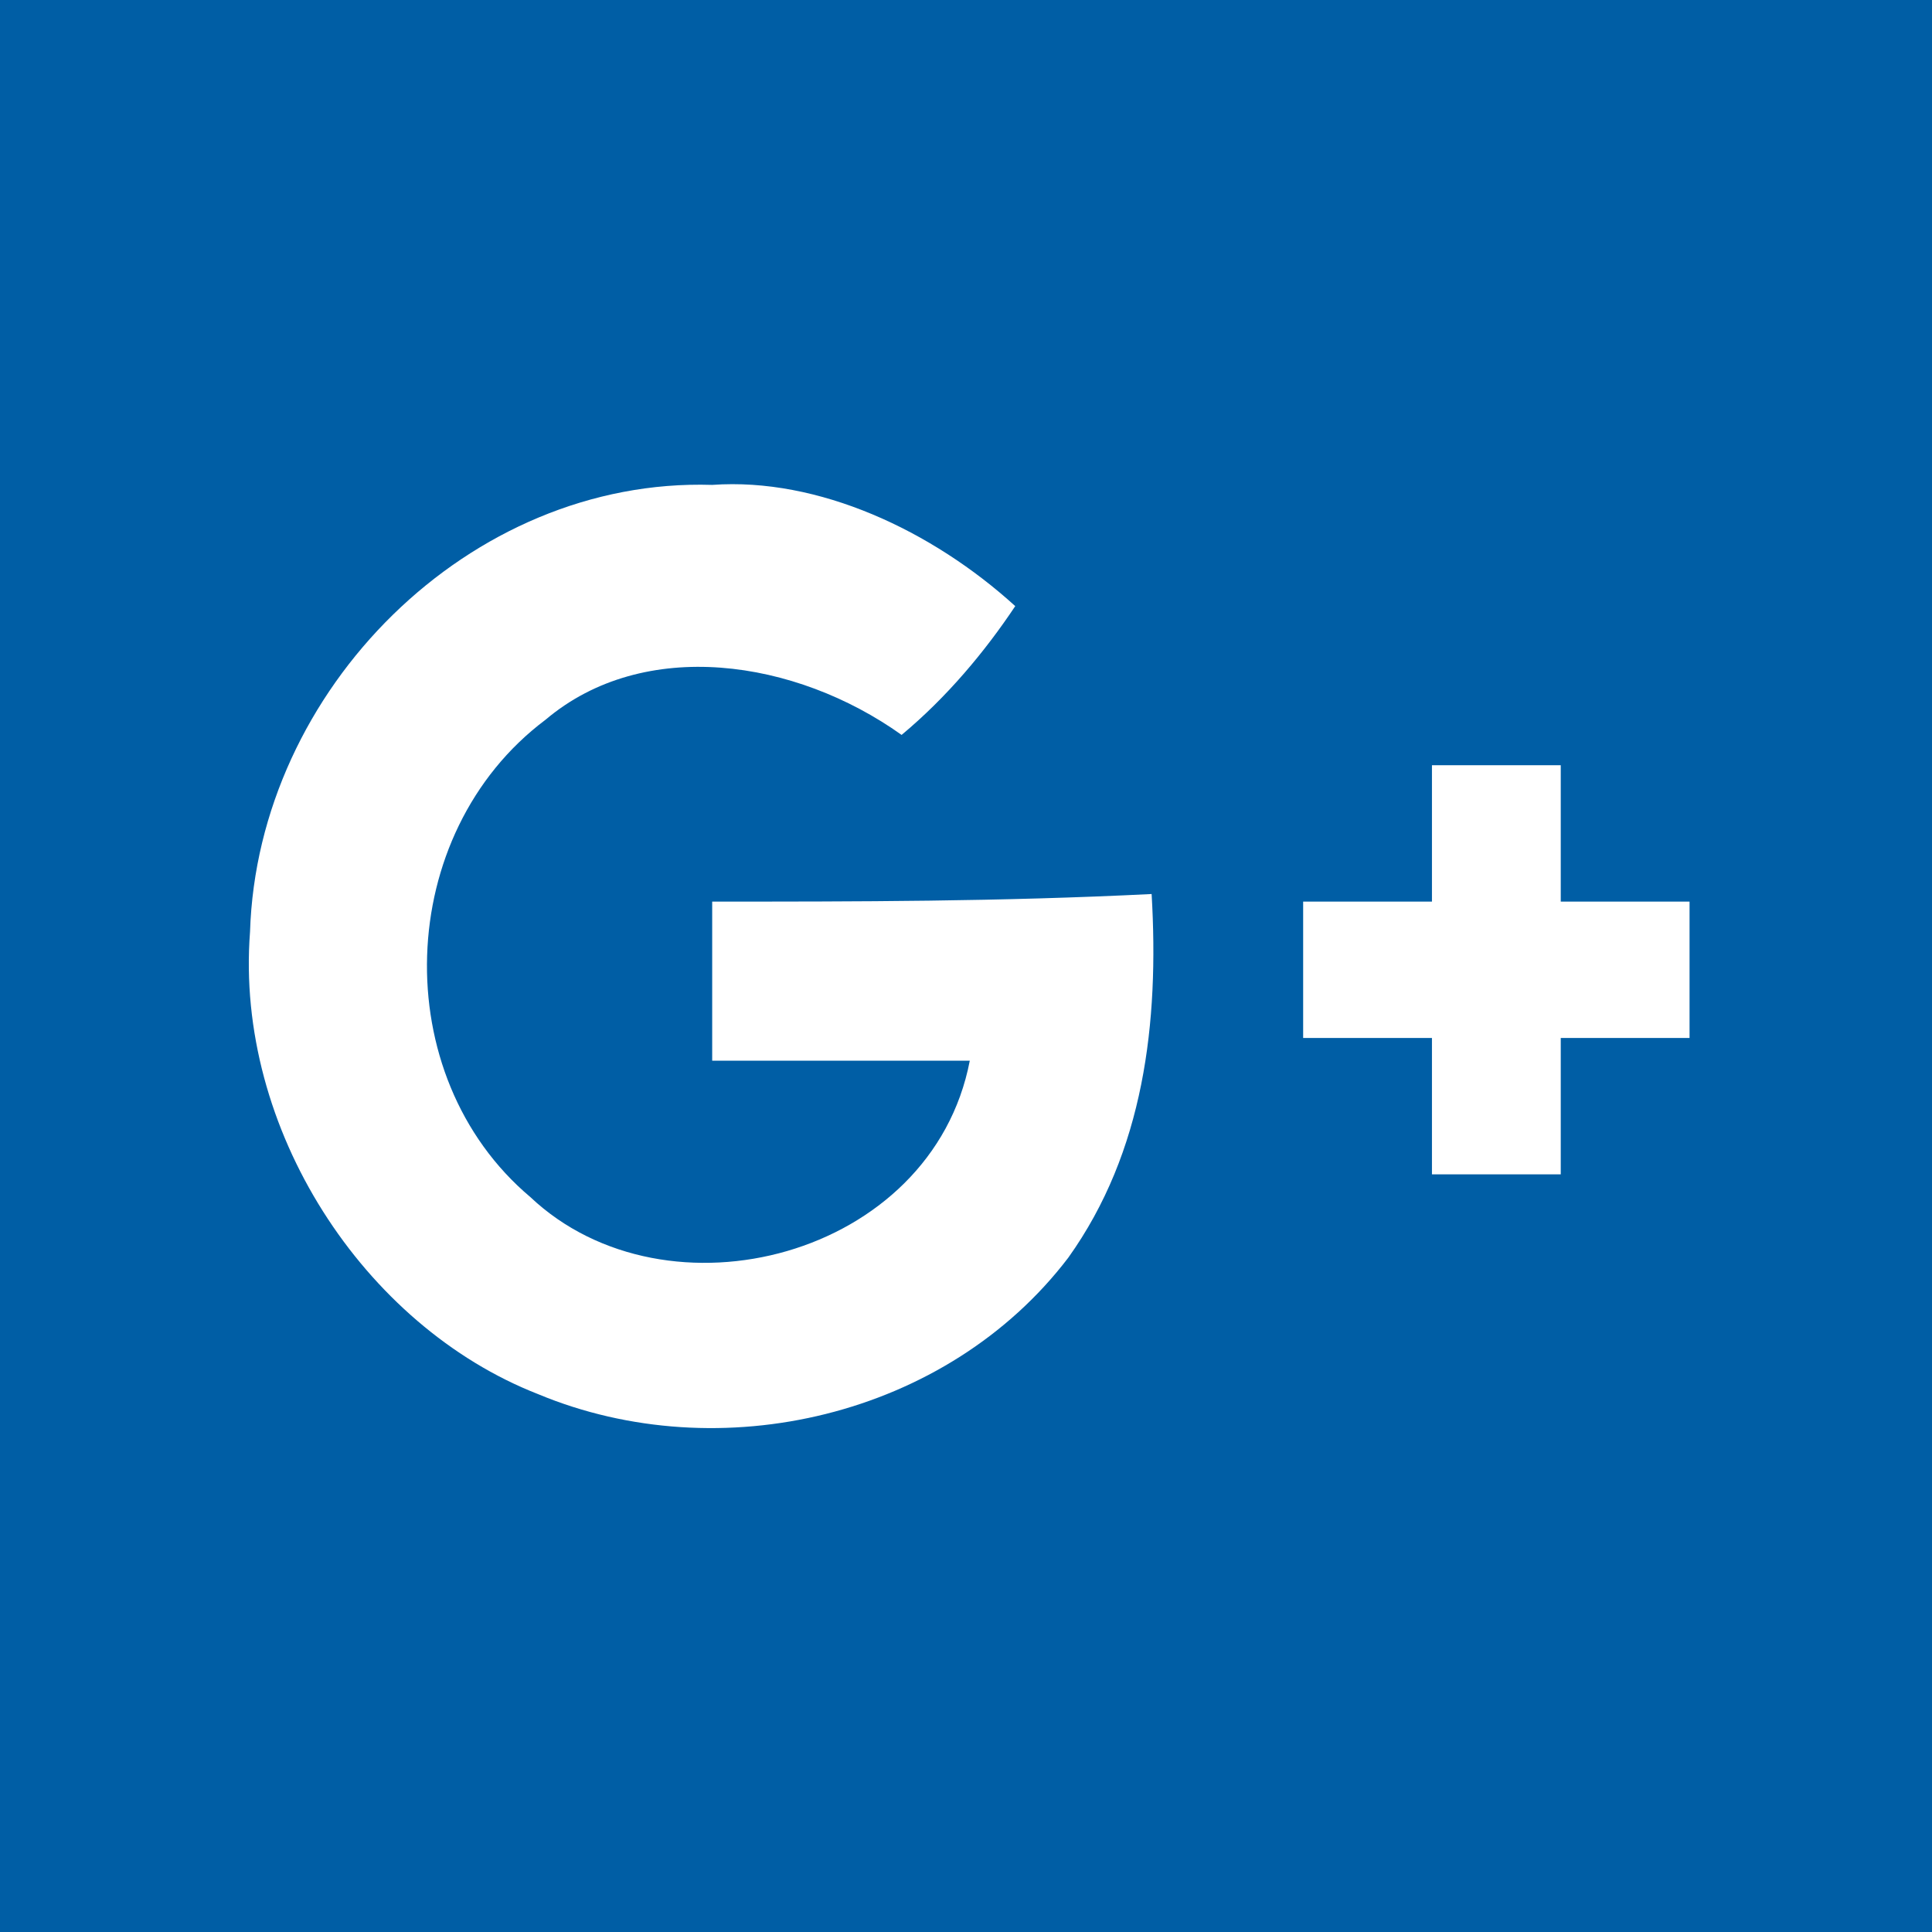
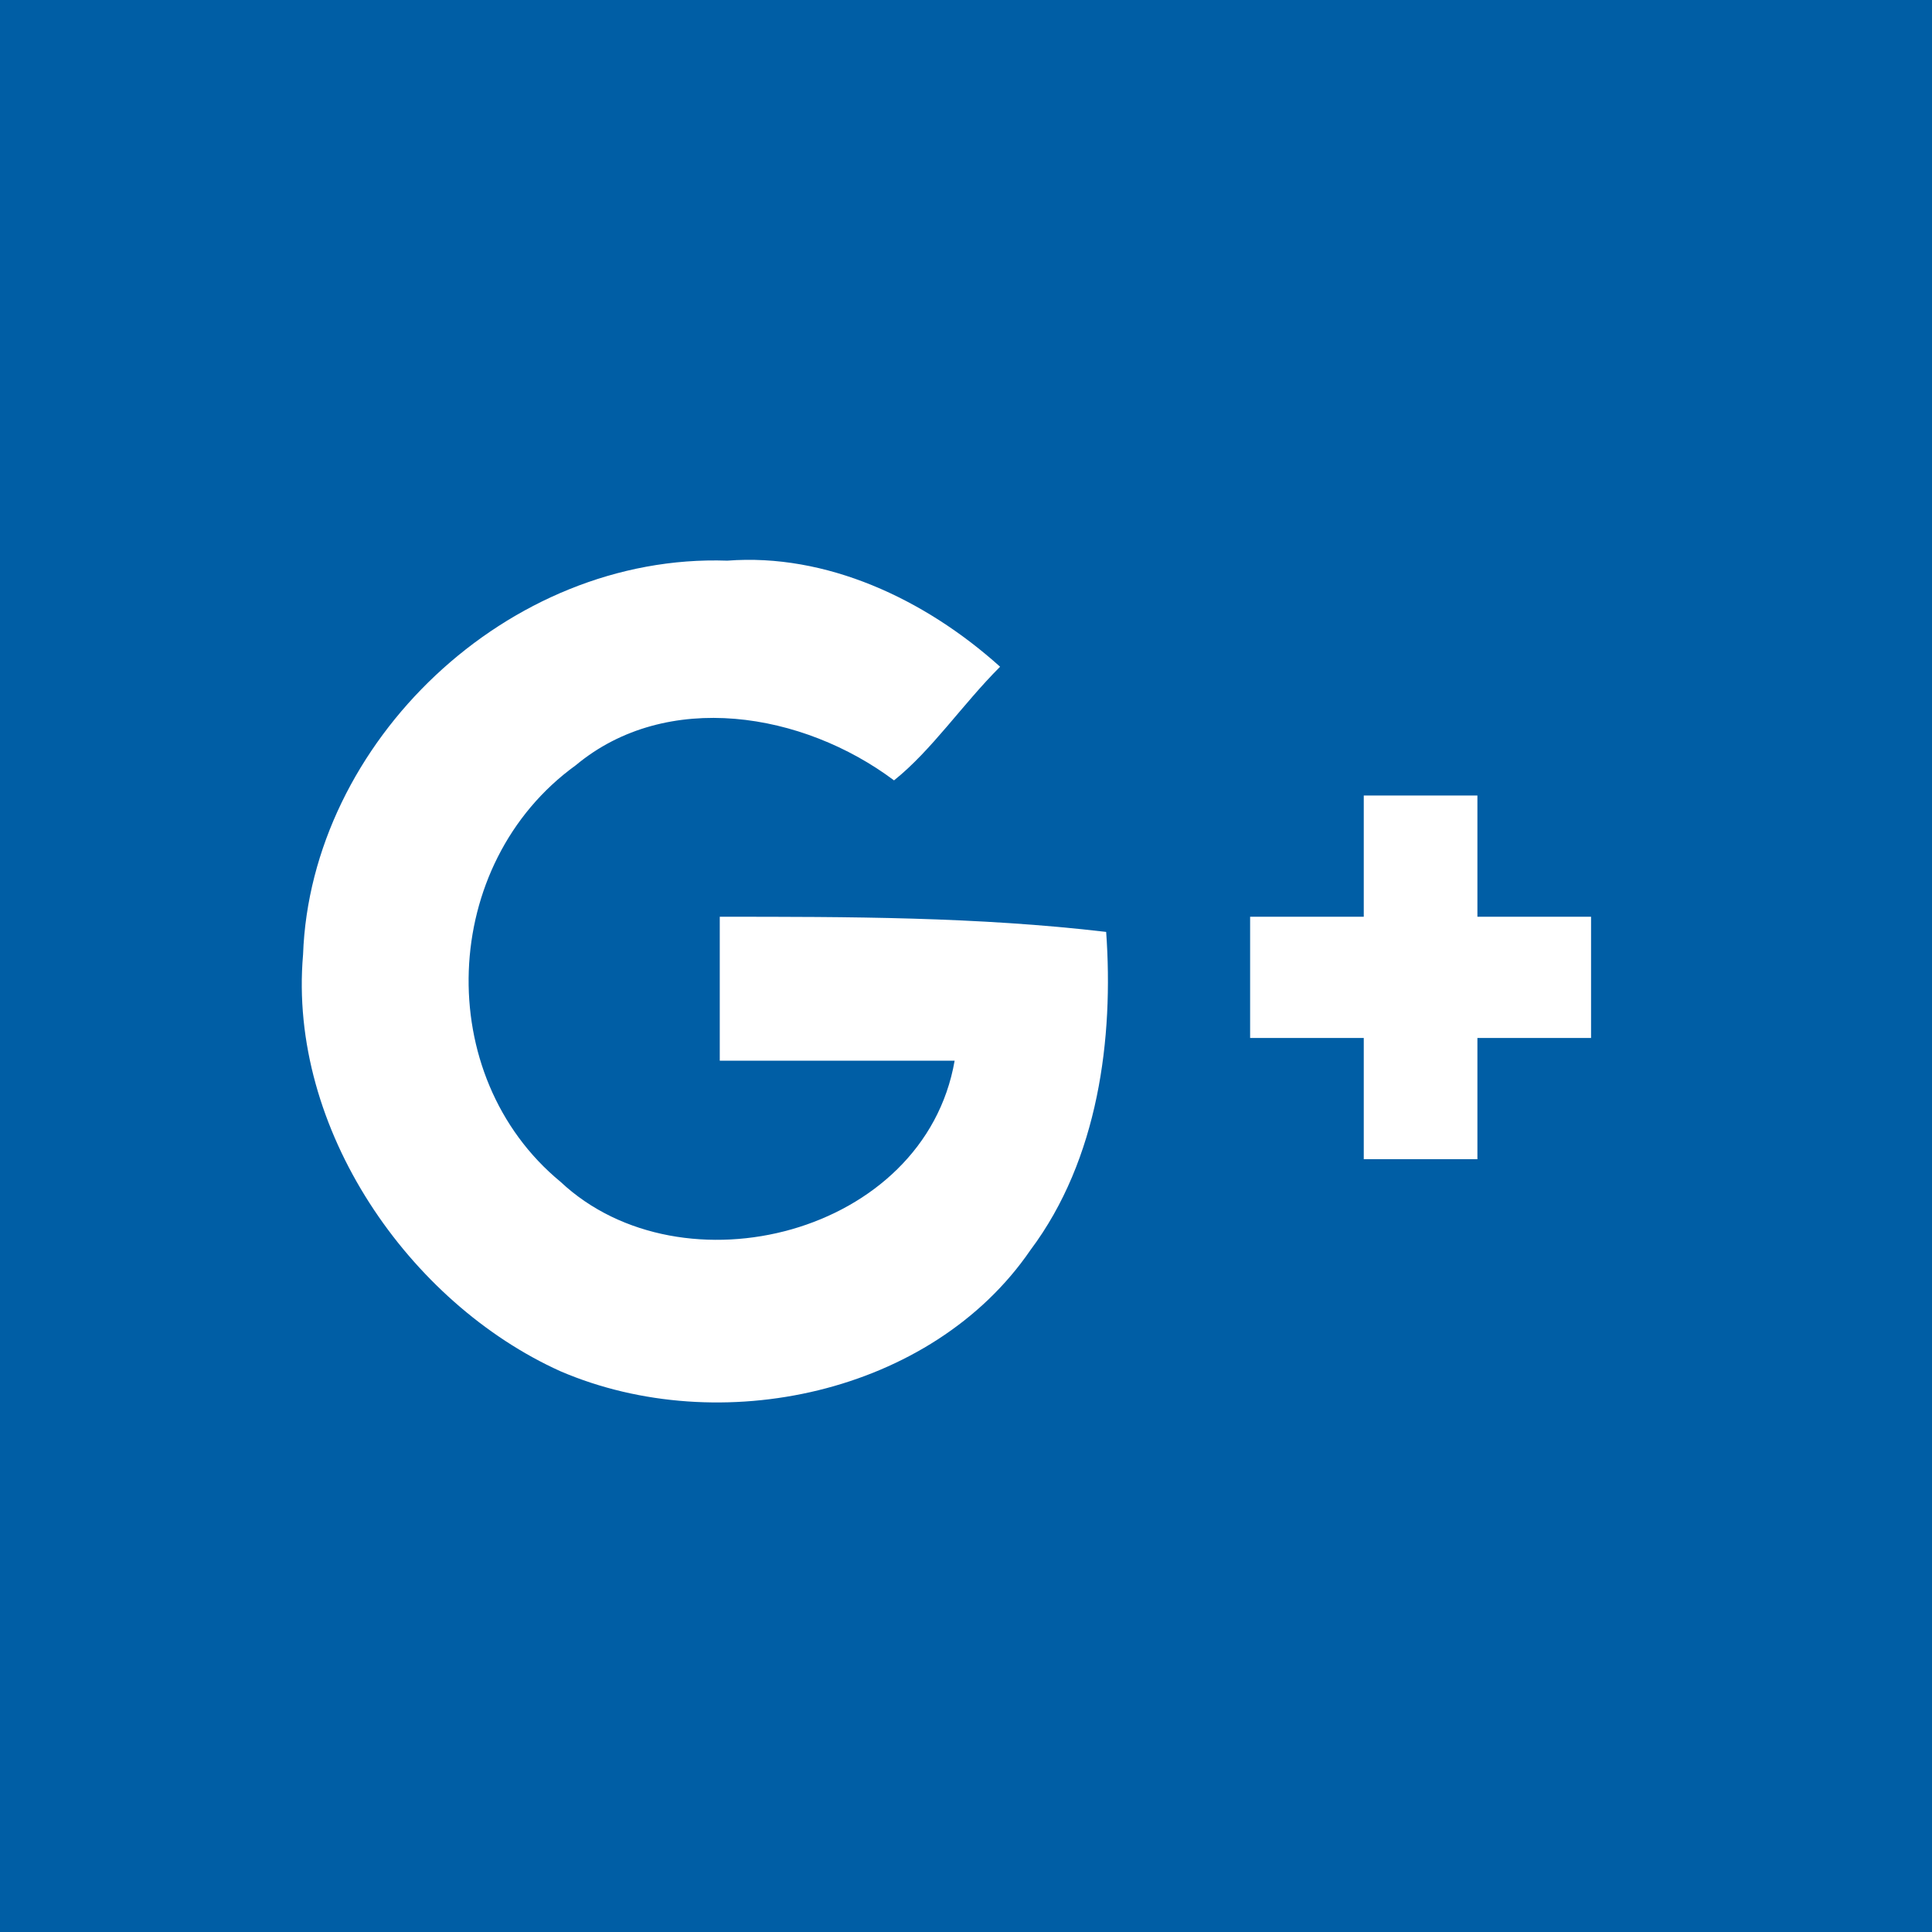
<svg xmlns="http://www.w3.org/2000/svg" version="1.1" id="Layer_1" x="0px" y="0px" viewBox="0 0 25.5 25.5" style="enable-background:new 0 0 25.5 25.5;" xml:space="preserve">
  <style type="text/css">
	.st0{fill:#005EA5;}
	.st1{fill:#FFFFFF;}
</style>
  <rect class="st0" width="25.5" height="25.5" />
-   <g>
-     <path class="st1" d="M9.4,11.9c0,0.7,0,1.4,0,2.1c1.1,0,2.3,0,3.4,0c-0.5,2.6-4,3.5-5.8,1.8C5.1,14.2,5.2,11,7.2,9.5   c1.3-1.1,3.3-0.8,4.7,0.2c0.6-0.5,1.1-1.1,1.5-1.7c-1.1-1-2.6-1.7-4-1.6c-3.2-0.1-6,2.7-6.1,5.9c-0.2,2.6,1.5,5.2,3.8,6.1   c2.4,1,5.4,0.3,7-1.8c1-1.4,1.2-3.1,1.1-4.8C13.2,11.9,11.3,11.9,9.4,11.9z" />
-     <path class="st1" d="M20.6,11.9c0-0.6,0-1.2,0-1.8c-0.6,0-1.1,0-1.7,0c0,0.6,0,1.2,0,1.8c-0.6,0-1.1,0-1.7,0c0,0.6,0,1.2,0,1.8   c0.6,0,1.1,0,1.7,0c0,0.6,0,1.2,0,1.8c0.6,0,1.1,0,1.7,0c0-0.6,0-1.2,0-1.8c0.6,0,1.1,0,1.7,0c0-0.6,0-1.2,0-1.8   C21.9,11.9,21.2,11.9,20.6,11.9z" />
+   <g id="google_x2B_">
+     <path class="st1" d="M9.5,12.1c0,0.6,0,1.2,0,1.9c1,0,2,0,3.1,0c-0.4,2.3-3.6,3.1-5.2,1.6c-1.7-1.4-1.6-4.2,0.2-5.5   c1.2-1,3-0.7,4.2,0.2c0.5-0.4,0.9-1,1.4-1.5c-1-0.9-2.3-1.5-3.6-1.4C6.7,7.3,4.1,9.8,4,12.6c-0.2,2.3,1.4,4.6,3.4,5.5   c2.1,0.9,4.9,0.3,6.2-1.6c0.9-1.2,1.1-2.8,1-4.2C12.9,12.1,11.2,12.1,9.5,12.1z" />
+     <path class="st1" d="M19.5,12.1c0-0.5,0-1,0-1.6c-0.5,0-1,0-1.5,0c0,0.5,0,1,0,1.6c-0.5,0-1,0-1.5,0c0,0.5,0,1,0,1.6   c0.5,0,1,0,1.5,0c0,0.5,0,1,0,1.6c0.5,0,1,0,1.5,0c0-0.5,0-1,0-1.6c0.5,0,1,0,1.5,0c0-0.5,0-1,0-1.6C20.6,12.1,20,12.1,19.5,12.1z" />
  </g>
</svg>
